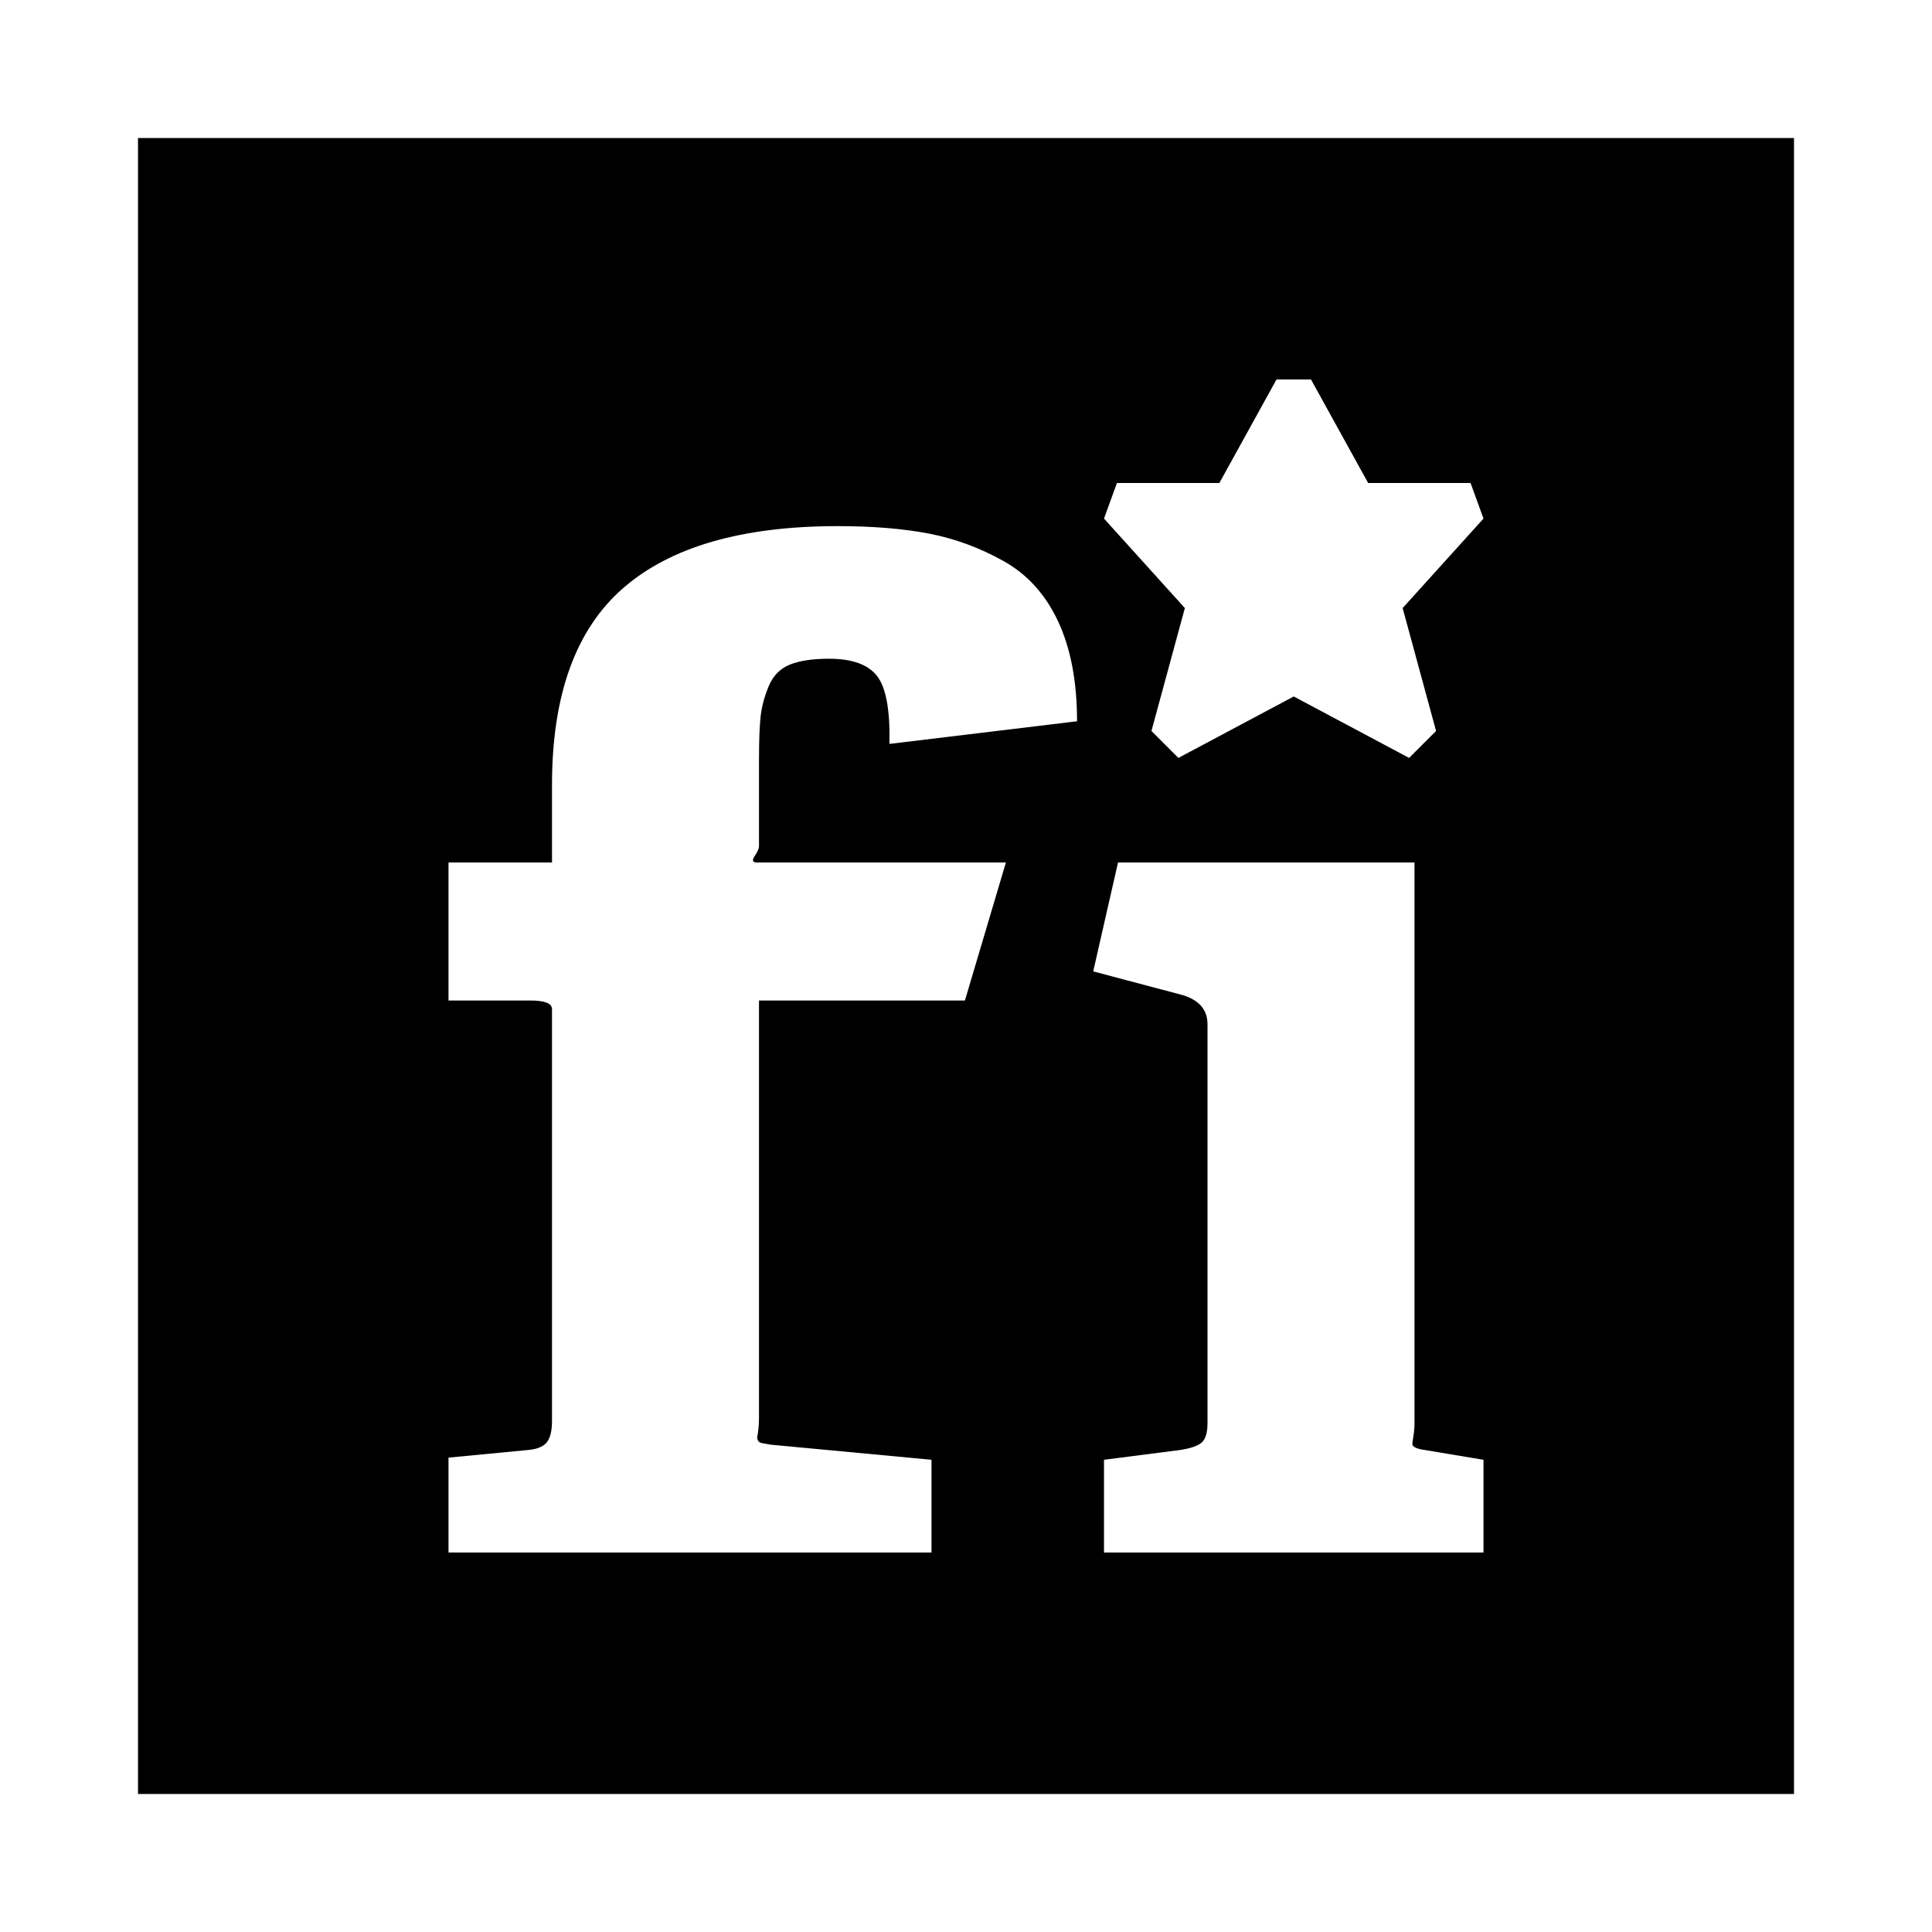
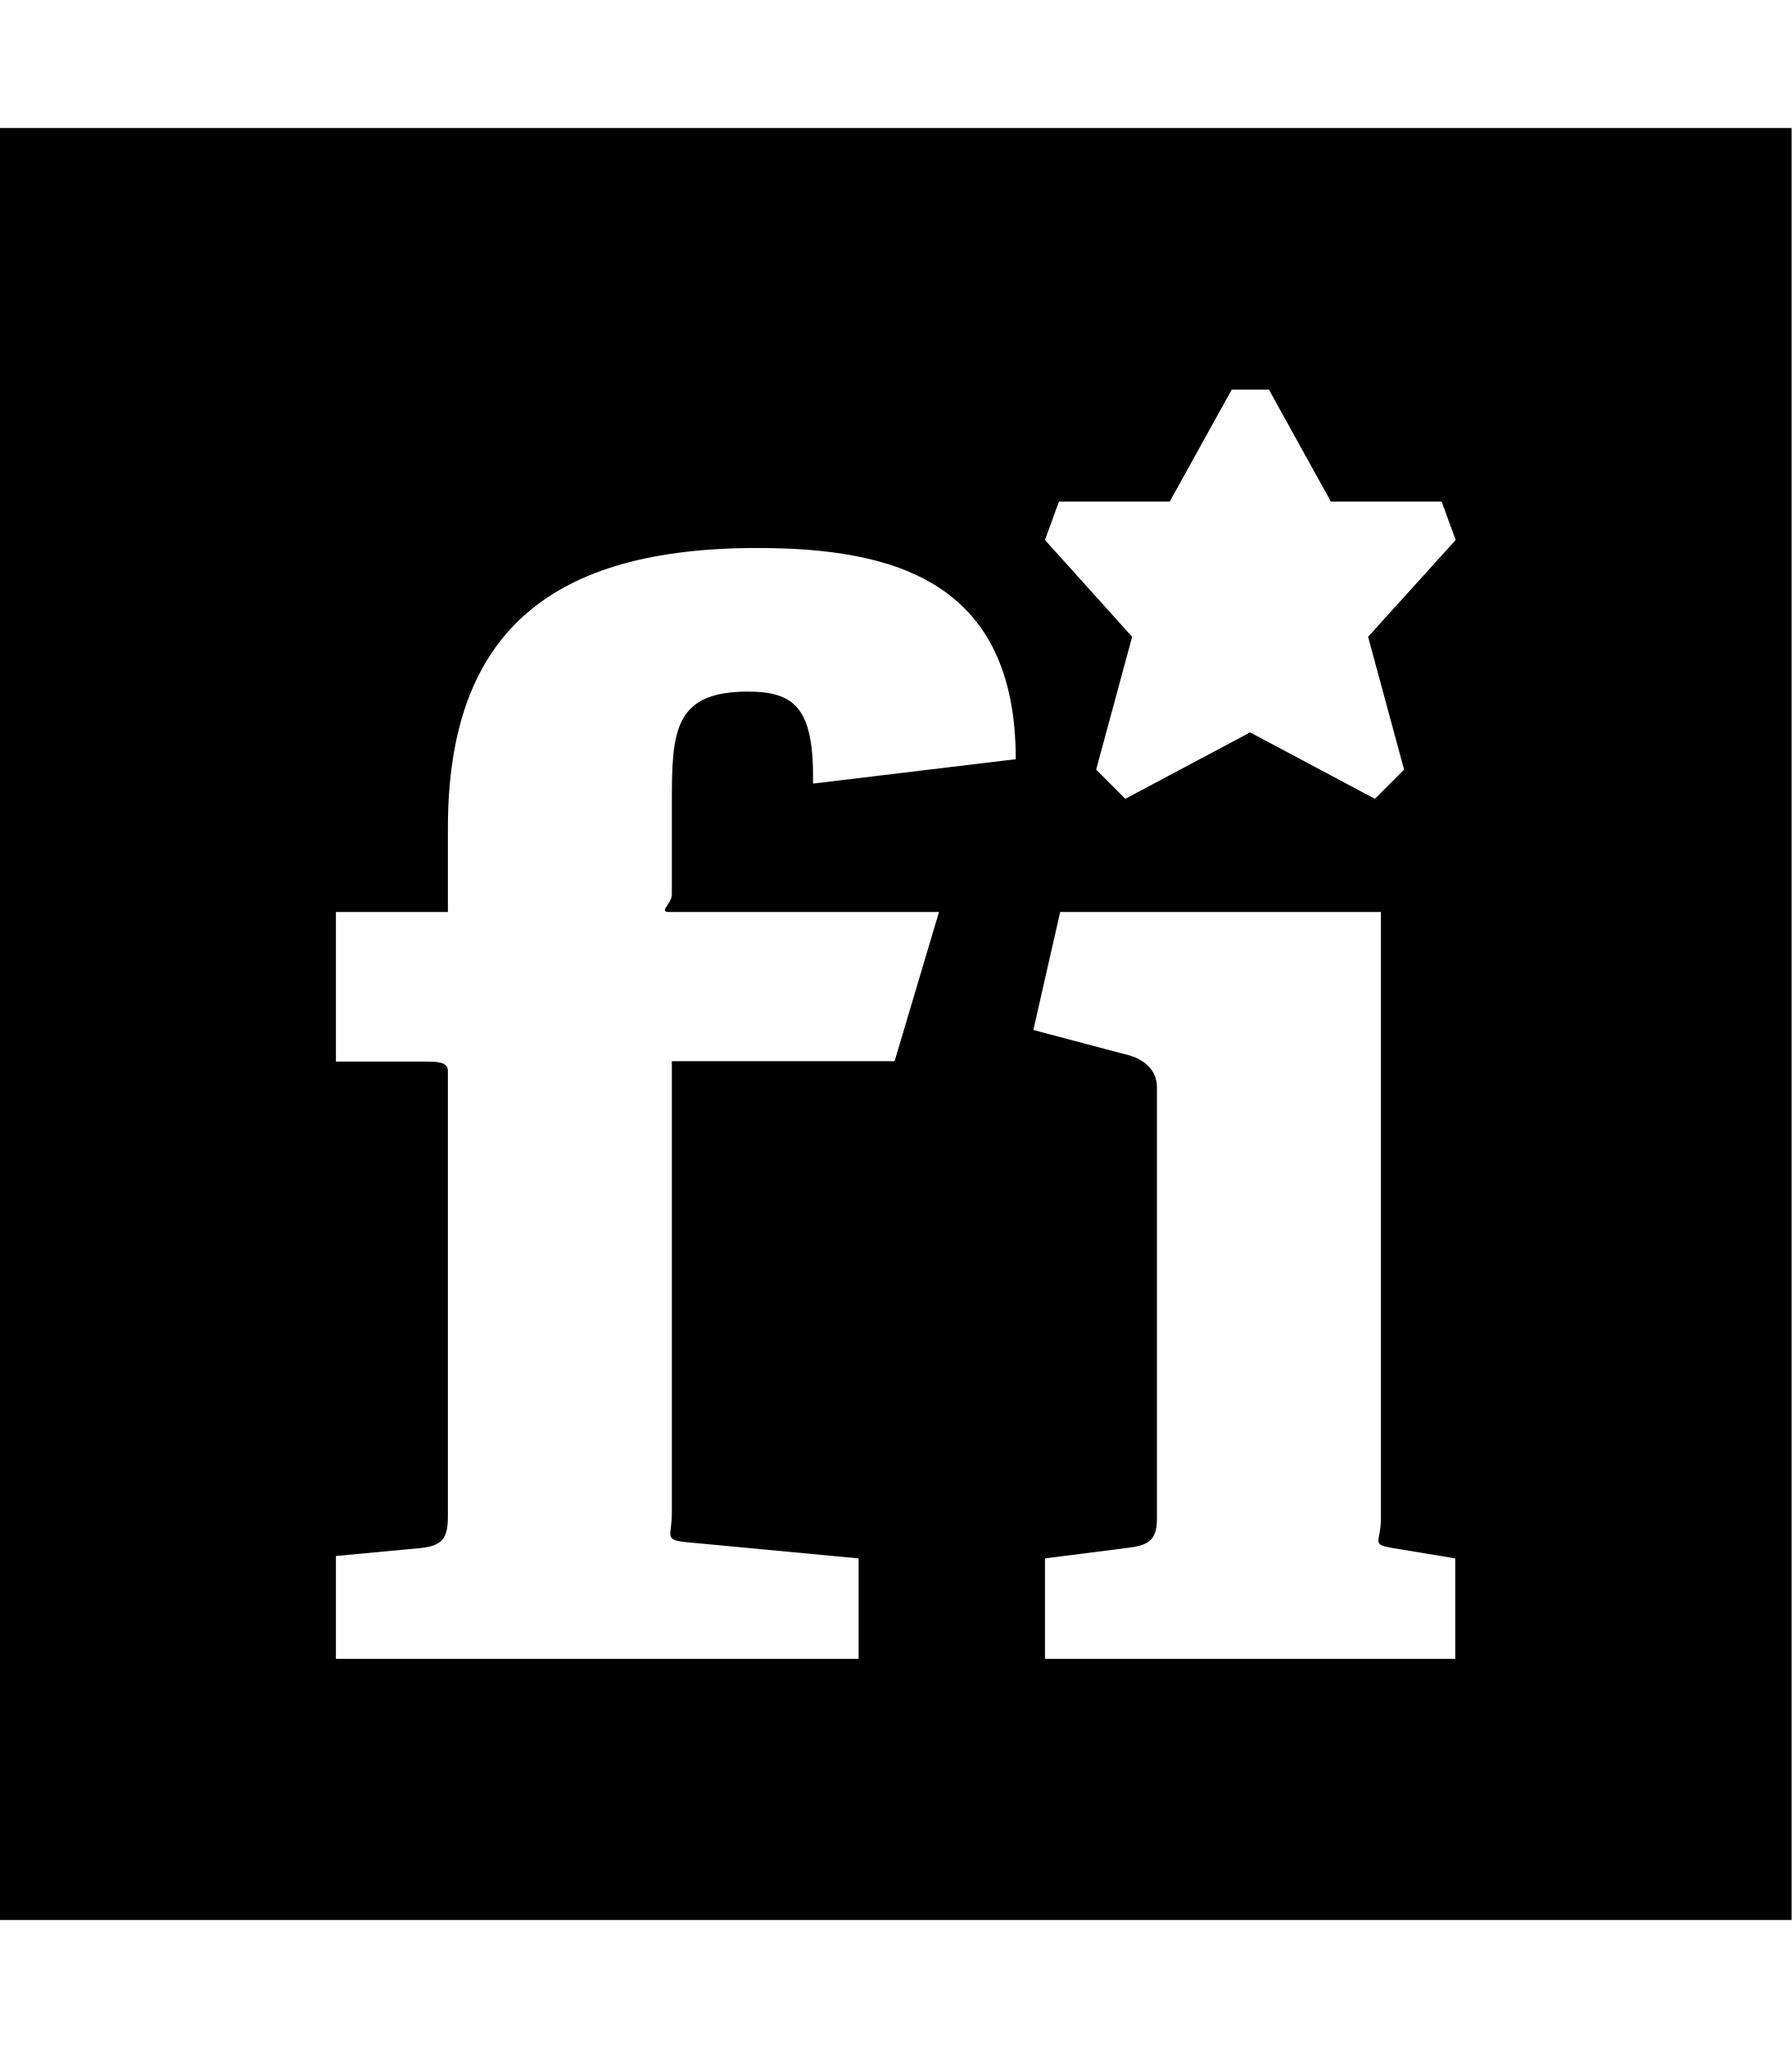
- <svg xmlns="http://www.w3.org/2000/svg" width="1792" height="1792" viewBox="0 0 1792 1792">
-   <path d="M128 128h1536v1536h-1536v-1536zm908 320l-12 33 75 83-31 114 25 25 107-57 107 57 25-25-31-114 75-83-12-33h-95l-53-96h-32l-53 96h-95zm-267 163q32 0 44.5 16t11.5 63l174-21q0-55-17.5-92.5t-50.5-56-69-25.5-85-7q-133 0-199 57.5t-66 182.5v72h-96v128h76q20 0 20 8v382q0 14-5 20t-18 7l-73 7v88h448v-86l-149-14q-6-1-8.5-1.5t-3.5-2.5-.5-4 1-7 .5-10v-387h191l38-128h-231q-6 0-2-6t4-9v-80q0-27 1.5-40.5t7.5-28 19.5-20 36.5-5.5zm607 829v-86l-54-9q-7-1-9.5-2.5t-2.5-3 1-7.5 1-12v-520h-275l-23 101 83 22q23 7 23 27v370q0 14-6 18.5t-20 6.5l-70 9v86h352z" />
+ <svg xmlns="http://www.w3.org/2000/svg" viewBox="0 0 448 512">
+   <path d="M0 32v448h448V32H0zm167.4 196h67.4l-11.1 37.3H168v112.9c0 5.8-2 6.7 3.2 7.3l43.5 4.1v25.1H84V389l21.3-2c5.2-.6 6.7-2.3 6.7-7.9V267.7c0-2.3-2.9-2.3-5.8-2.3H84V228h28v-21c0-49.6 26.5-70 77.3-70 34.1 0 64.7 8.2 64.7 52.8l-50.7 6.1c.3-18.7-4.4-23-16.3-23-18.4 0-19 9.9-19 27.4v23.3c0 2.4-3.5 4.4-.6 4.4zM364 414.7H261.3v-25.1l20.4-2.6c5.2-.6 7.6-1.7 7.6-7.3V271.8c0-4.1-2.9-6.7-6.7-7.9l-24.2-6.4 6.7-29.5h80.2v151.7c0 5.8-2.6 6.4 2.9 7.3l15.7 2.6v25.1zm-21.9-255.5l9 33.2-7.3 7.3-31.2-16.6-31.2 16.6-7.3-7.3 9-33.2-21.8-24.2 3.5-9.6h27.7l15.5-28h9.3l15.5 28h27.7l3.5 9.6-21.9 24.2z" />
</svg>
